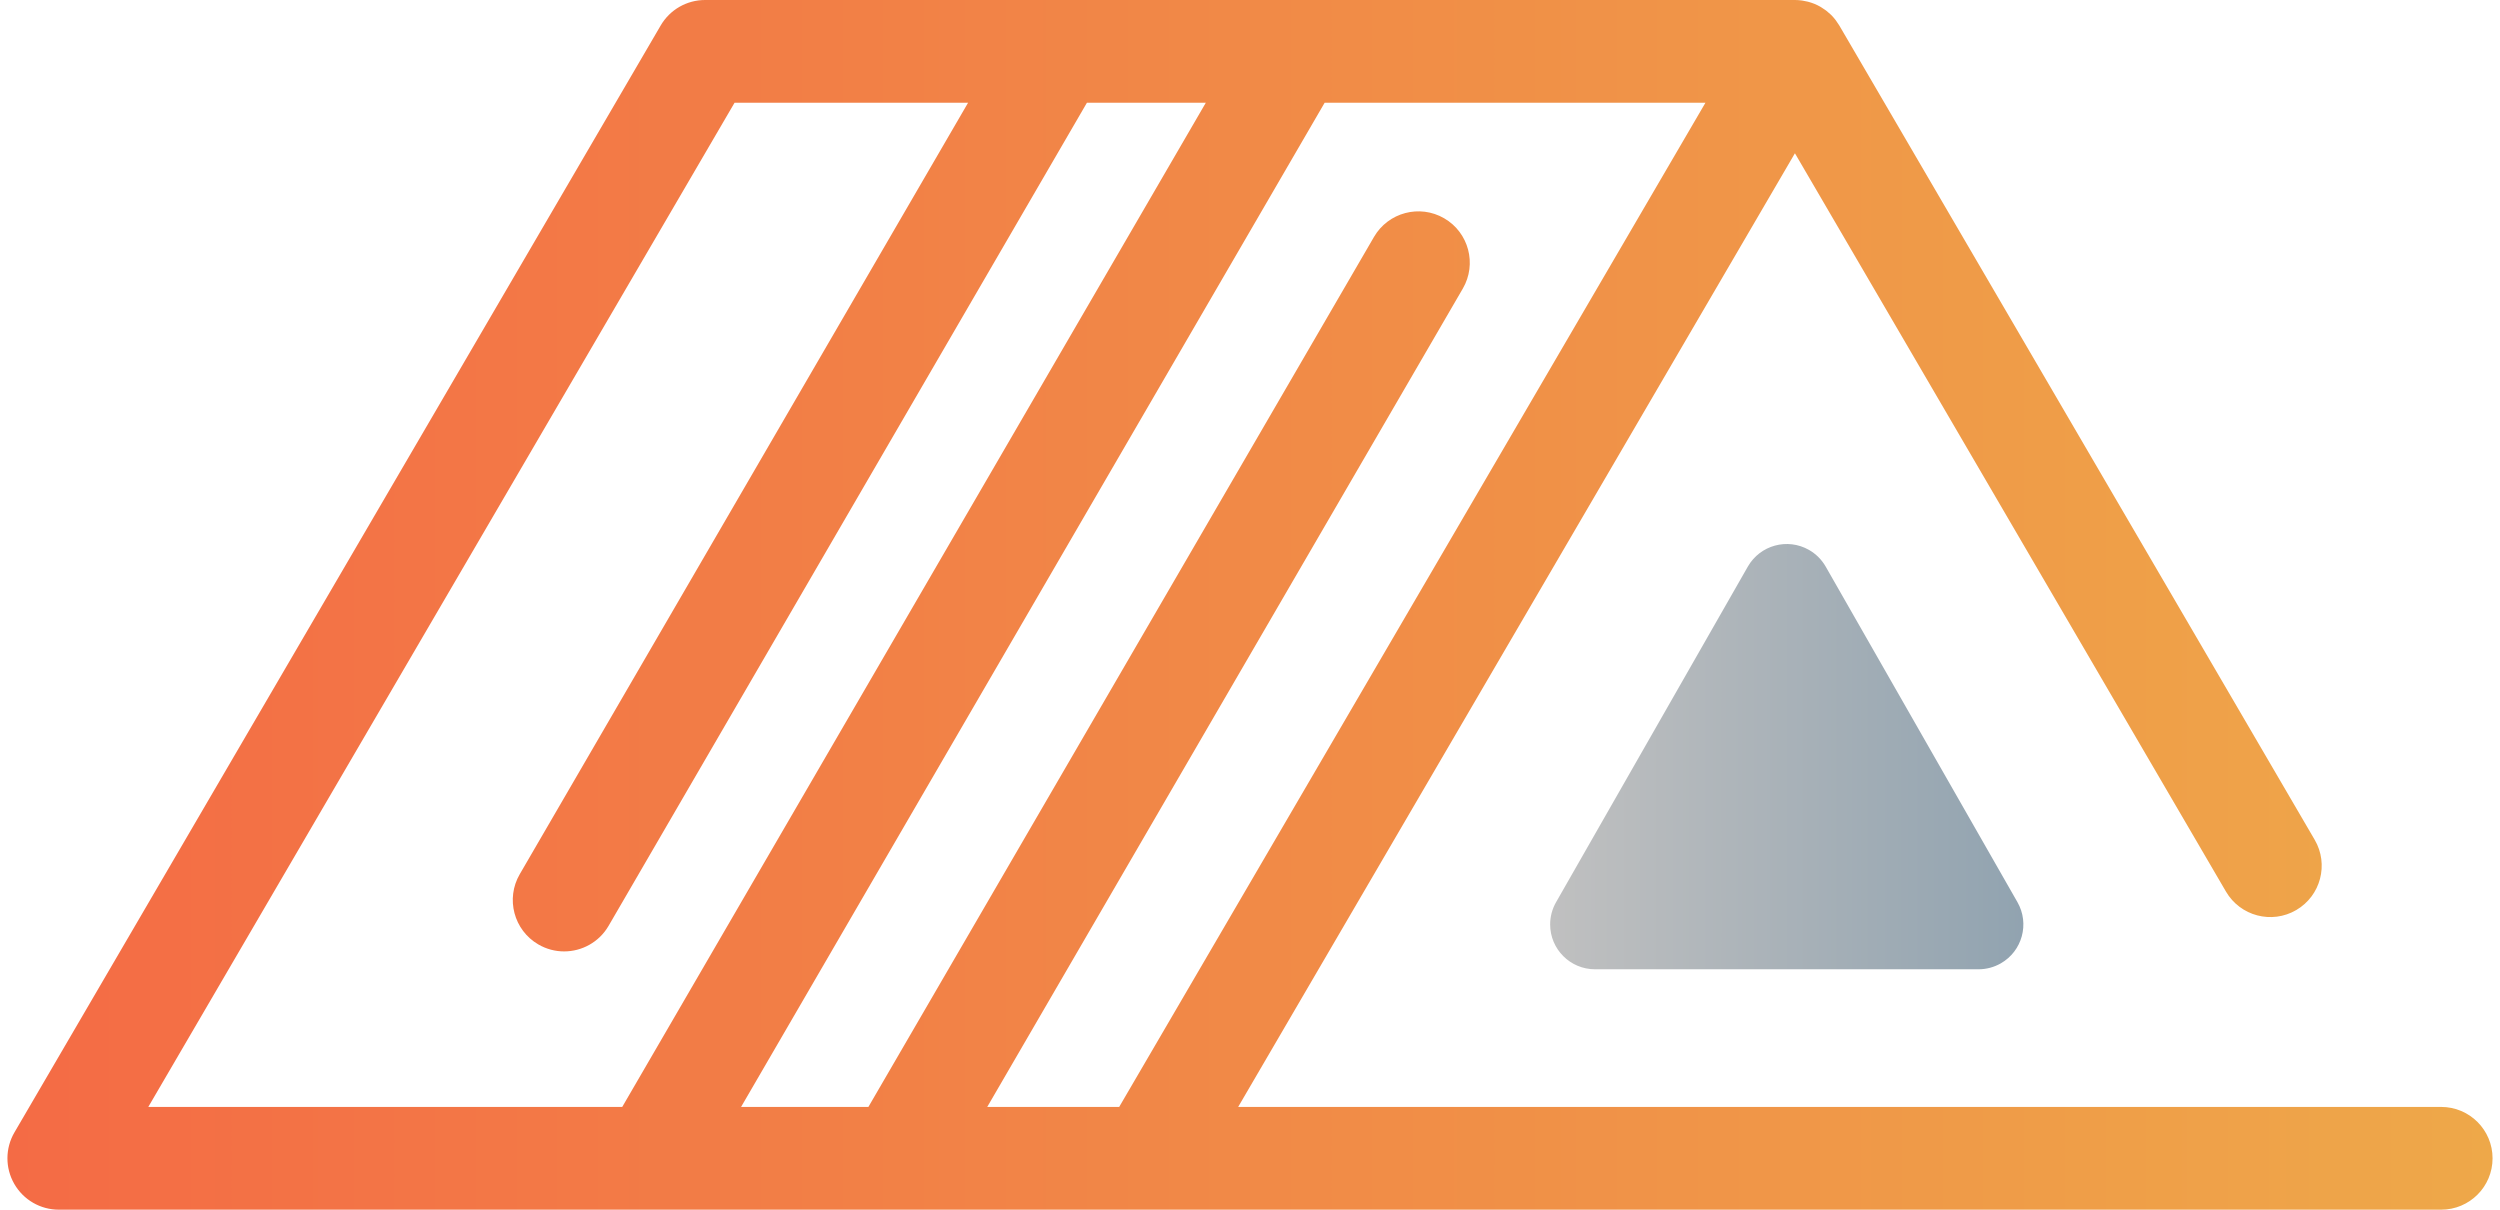
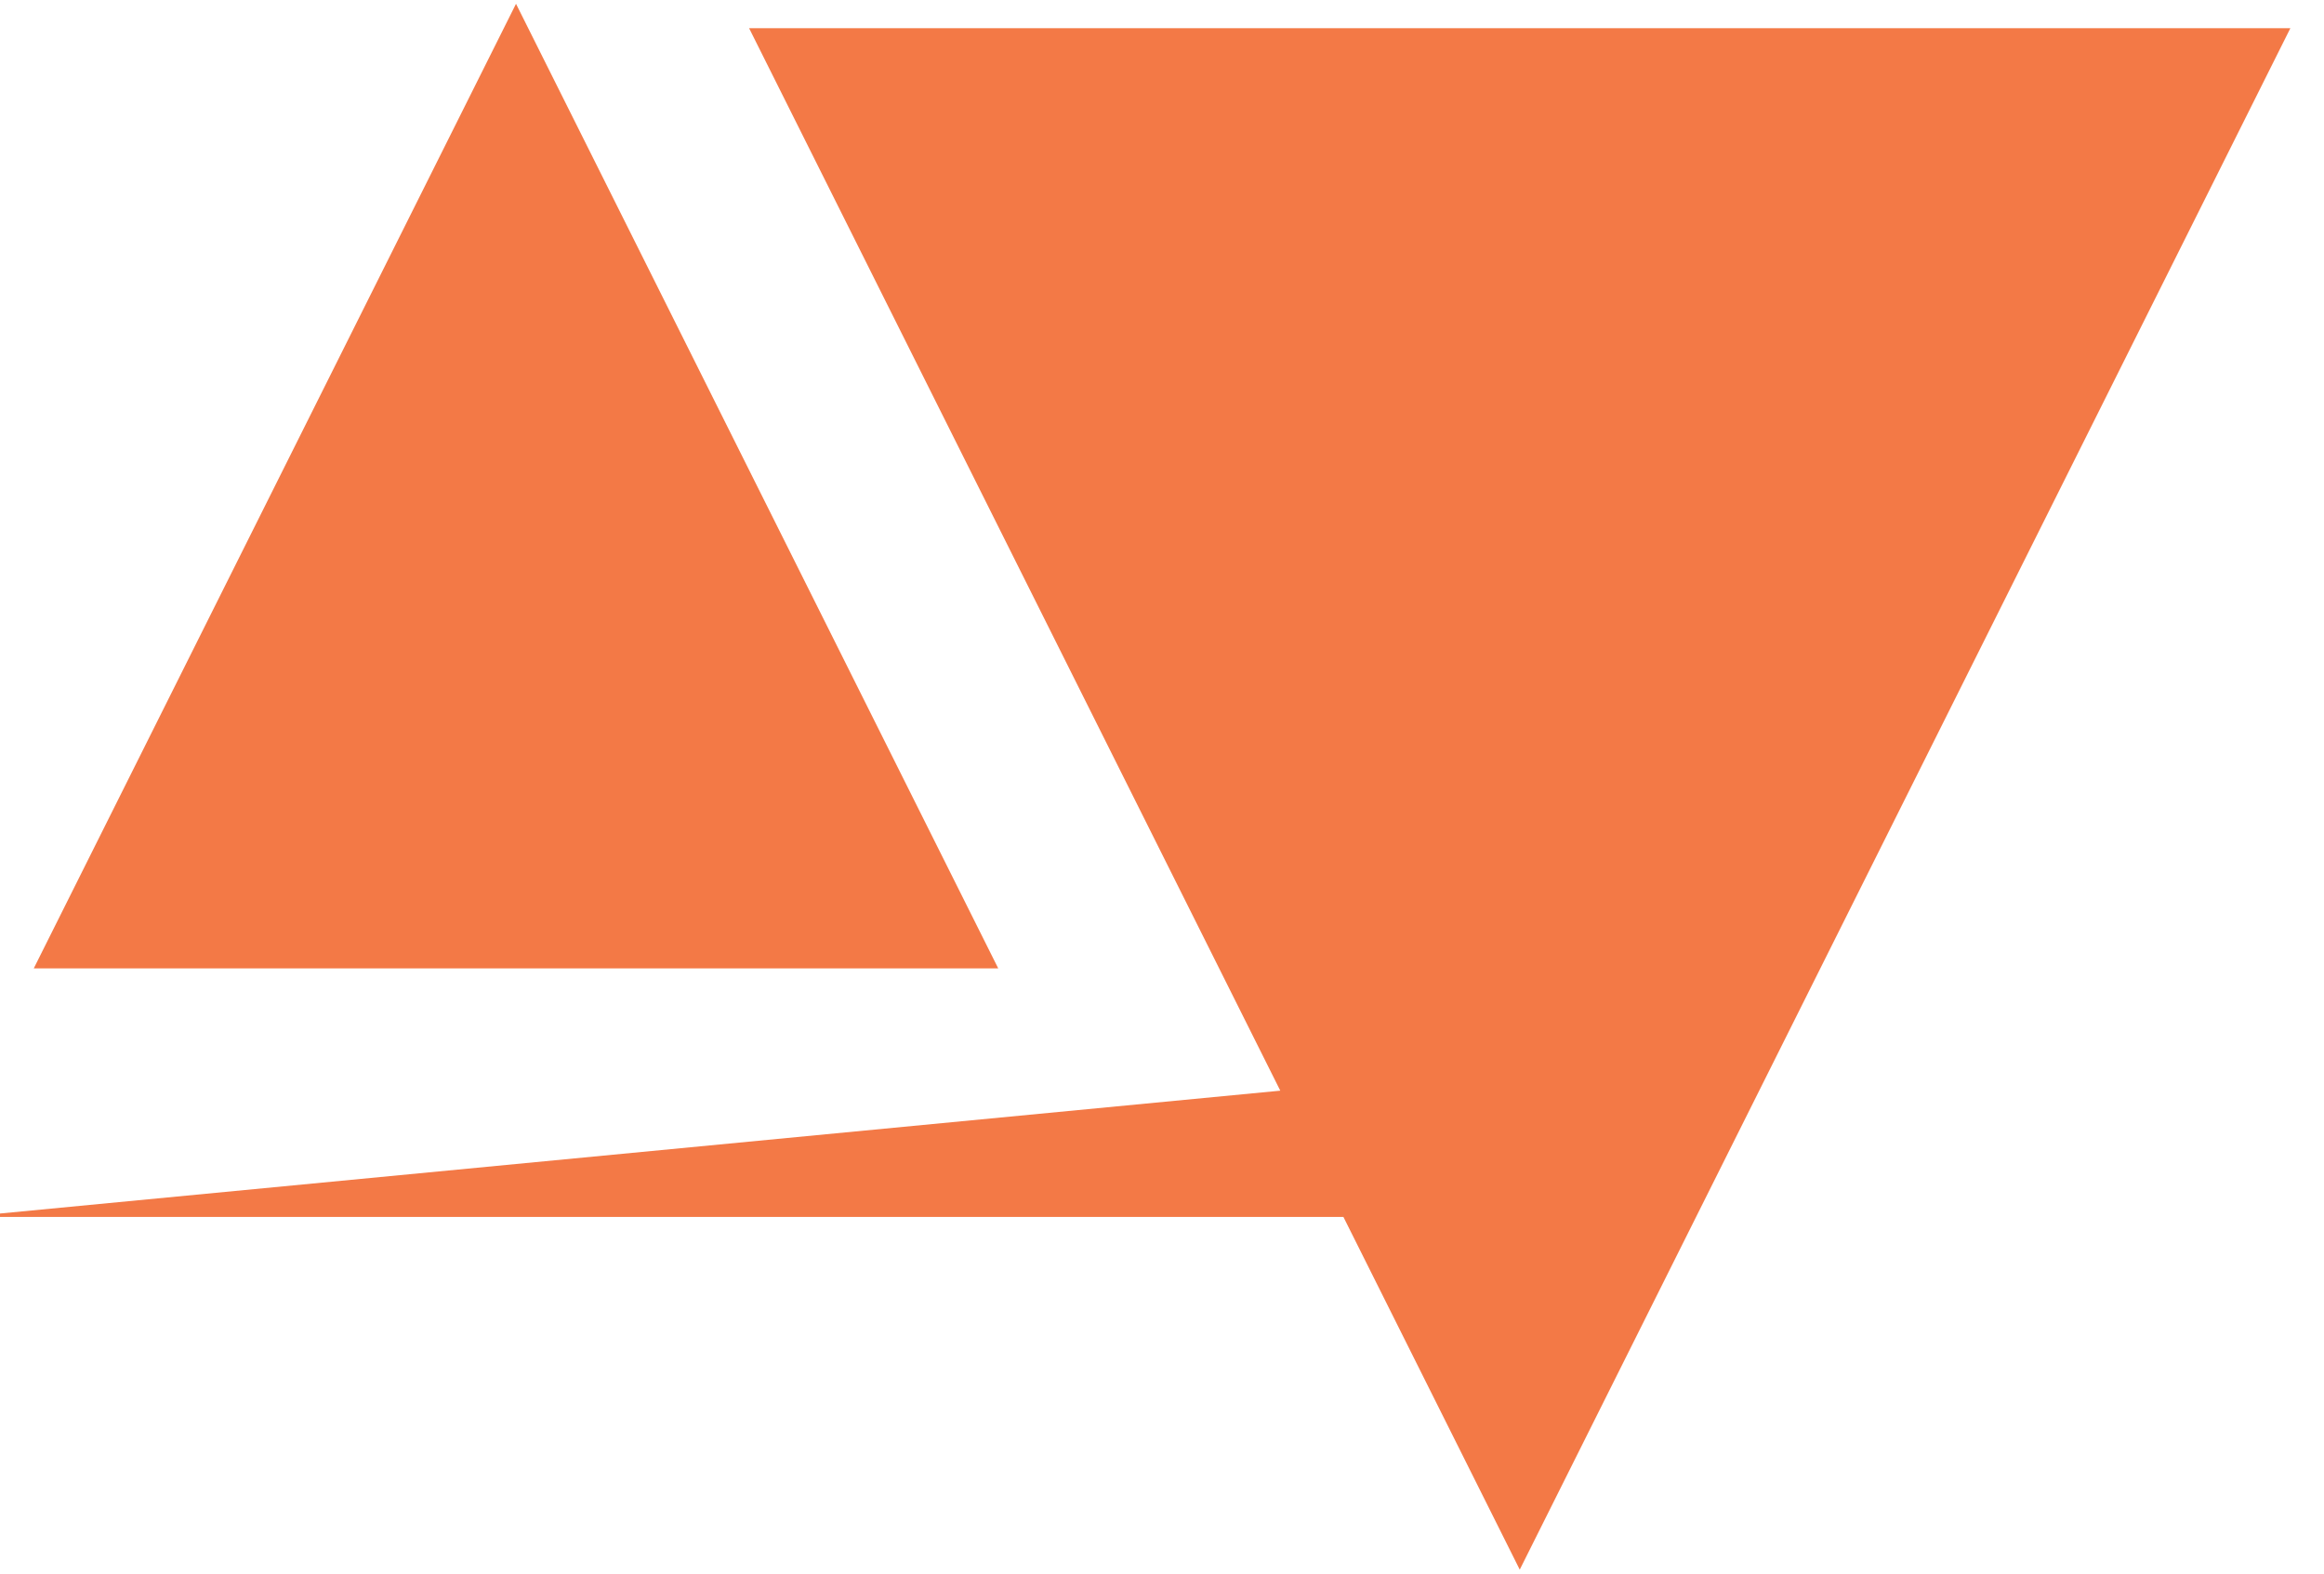
- <svg xmlns="http://www.w3.org/2000/svg" xmlns:xlink="http://www.w3.org/1999/xlink" fill="#000000" height="30" width="62" version="1.1" id="Capa_1" viewBox="0 0 93.743 45.631" xml:space="preserve">
-   <defs id="defs2">
-     <linearGradient id="linearGradient6">
-       <stop style="stop-color:#c0c0c0;stop-opacity:1;" offset="0" id="stop6" />
-       <stop style="stop-color:#91a3b0;stop-opacity:1;" offset="1" id="stop7" />
-     </linearGradient>
-     <linearGradient id="linearGradient2">
-       <stop style="stop-color:#f46b45;stop-opacity:1;" offset="0" id="stop2" />
-       <stop style="stop-color:#eea849;stop-opacity:1;" offset="1" id="stop3" />
-     </linearGradient>
-     <linearGradient xlink:href="#linearGradient2" id="linearGradient3" x1="-5.0287625e-05" y1="181.393" x2="362.789" y2="181.393" gradientUnits="userSpaceOnUse" />
-     <linearGradient xlink:href="#linearGradient2" id="linearGradient5" gradientUnits="userSpaceOnUse" x1="-5.0287625e-05" y1="181.393" x2="362.789" y2="181.393" />
-     <linearGradient xlink:href="#linearGradient6" id="linearGradient7" x1="302.356" y1="260.301" x2="393.902" y2="260.301" gradientUnits="userSpaceOnUse" />
-   </defs>
-   <g id="g7" transform="matrix(0.1949905,0,0,0.1949905,-0.762777,-22.21442)">
-     <g id="g3">
-       <g id="g2" transform="matrix(1.325166,0,0,1.325166,3.911944,-9.442048)" style="fill:url(#linearGradient3);stroke-width:1;stroke-dasharray:none">
-         <path d="m 355.287,254.69 h -175.62 l 81.278,-139.218 62.926,107.783 c 2.088,3.578 6.683,4.784 10.258,2.696 3.577,-2.088 4.784,-6.681 2.695,-10.258 L 267.422,96.815 c -0.021,-0.036 -0.048,-0.067 -0.069,-0.103 -0.126,-0.208 -0.262,-0.408 -0.407,-0.603 -0.044,-0.059 -0.086,-0.118 -0.131,-0.176 -0.183,-0.23 -0.376,-0.451 -0.584,-0.658 -0.024,-0.024 -0.051,-0.045 -0.076,-0.069 -0.186,-0.18 -0.383,-0.349 -0.587,-0.509 -0.065,-0.051 -0.132,-0.1 -0.199,-0.148 -0.187,-0.137 -0.379,-0.264 -0.578,-0.384 -0.055,-0.033 -0.108,-0.068 -0.164,-0.1 -0.261,-0.147 -0.53,-0.282 -0.809,-0.397 -0.011,-0.004 -0.022,-0.008 -0.033,-0.012 -0.26,-0.106 -0.528,-0.196 -0.802,-0.273 -0.073,-0.021 -0.146,-0.038 -0.22,-0.056 -0.222,-0.055 -0.447,-0.1 -0.677,-0.135 -0.079,-0.012 -0.157,-0.026 -0.236,-0.036 -0.297,-0.036 -0.598,-0.06 -0.906,-0.06 H 101.842 c -2.667,0 -5.133,1.416 -6.477,3.719 L 1.023,258.408 c -1.354,2.319 -1.365,5.186 -0.027,7.516 1.337,2.329 3.818,3.766 6.504,3.766 h 86.538 c 0.008,0 0.015,10e-4 0.023,10e-4 0.008,0 0.015,-10e-4 0.023,-10e-4 h 35.889 c 0.008,0 0.015,10e-4 0.023,10e-4 0.008,0 0.015,-10e-4 0.023,-10e-4 h 36.586 188.684 c 4.143,0 7.5,-3.358 7.5,-7.5 0,-4.142 -3.359,-7.5 -7.502,-7.5 z m -192.989,0 h -19.263 l 69.43,-119.47 c 2.081,-3.582 0.865,-8.172 -2.716,-10.253 -3.58,-2.083 -8.173,-0.866 -10.253,2.716 L 125.686,254.69 H 107.1 l 85.192,-146.594 h 55.59 z M 106.147,108.096 h 34.091 L 74.789,220.717 c -2.081,3.582 -0.865,8.172 2.716,10.253 1.186,0.689 2.482,1.017 3.762,1.017 2.584,0 5.1,-1.337 6.491,-3.733 l 69.83,-120.158 h 17.356 L 89.751,254.69 H 20.563 Z" id="path2" style="fill:url(#linearGradient5);stroke-width:1;stroke-dasharray:none" />
-       </g>
-     </g>
-     <path d="m 352.432,220.31 c 1.345,0.768 2.459,1.883 3.228,3.228 l 37.098,64.921 c 2.377,4.159 0.932,9.458 -3.228,11.835 -1.311,0.749 -2.794,1.143 -4.304,1.143 h -74.196 c -4.791,0 -8.674,-3.884 -8.674,-8.674 0,-1.51 0.394,-2.993 1.143,-4.304 l 37.098,-64.921 c 2.377,-4.159 7.675,-5.604 11.835,-3.228 z" id="Combined-Shape" style="fill:url(#linearGradient7);fill-opacity:1;fill-rule:evenodd;stroke:#383838;stroke-width:0;stroke-dasharray:none;stroke-opacity:0.02" />
-   </g>
+ <svg xmlns="http://www.w3.org/2000/svg" width="1034" height="700" version="1.1" viewBox="0 0 273.58 185.21" xml:space="preserve">
+   <path d="m-4.188 143.24h176.18v-16.903m97.63-123.02h-181.44l90.722 181.44zm-152.11 110.67h-113.54l56.772-113.54z" fill="#f37946" stroke-opacity="0" />
</svg>
